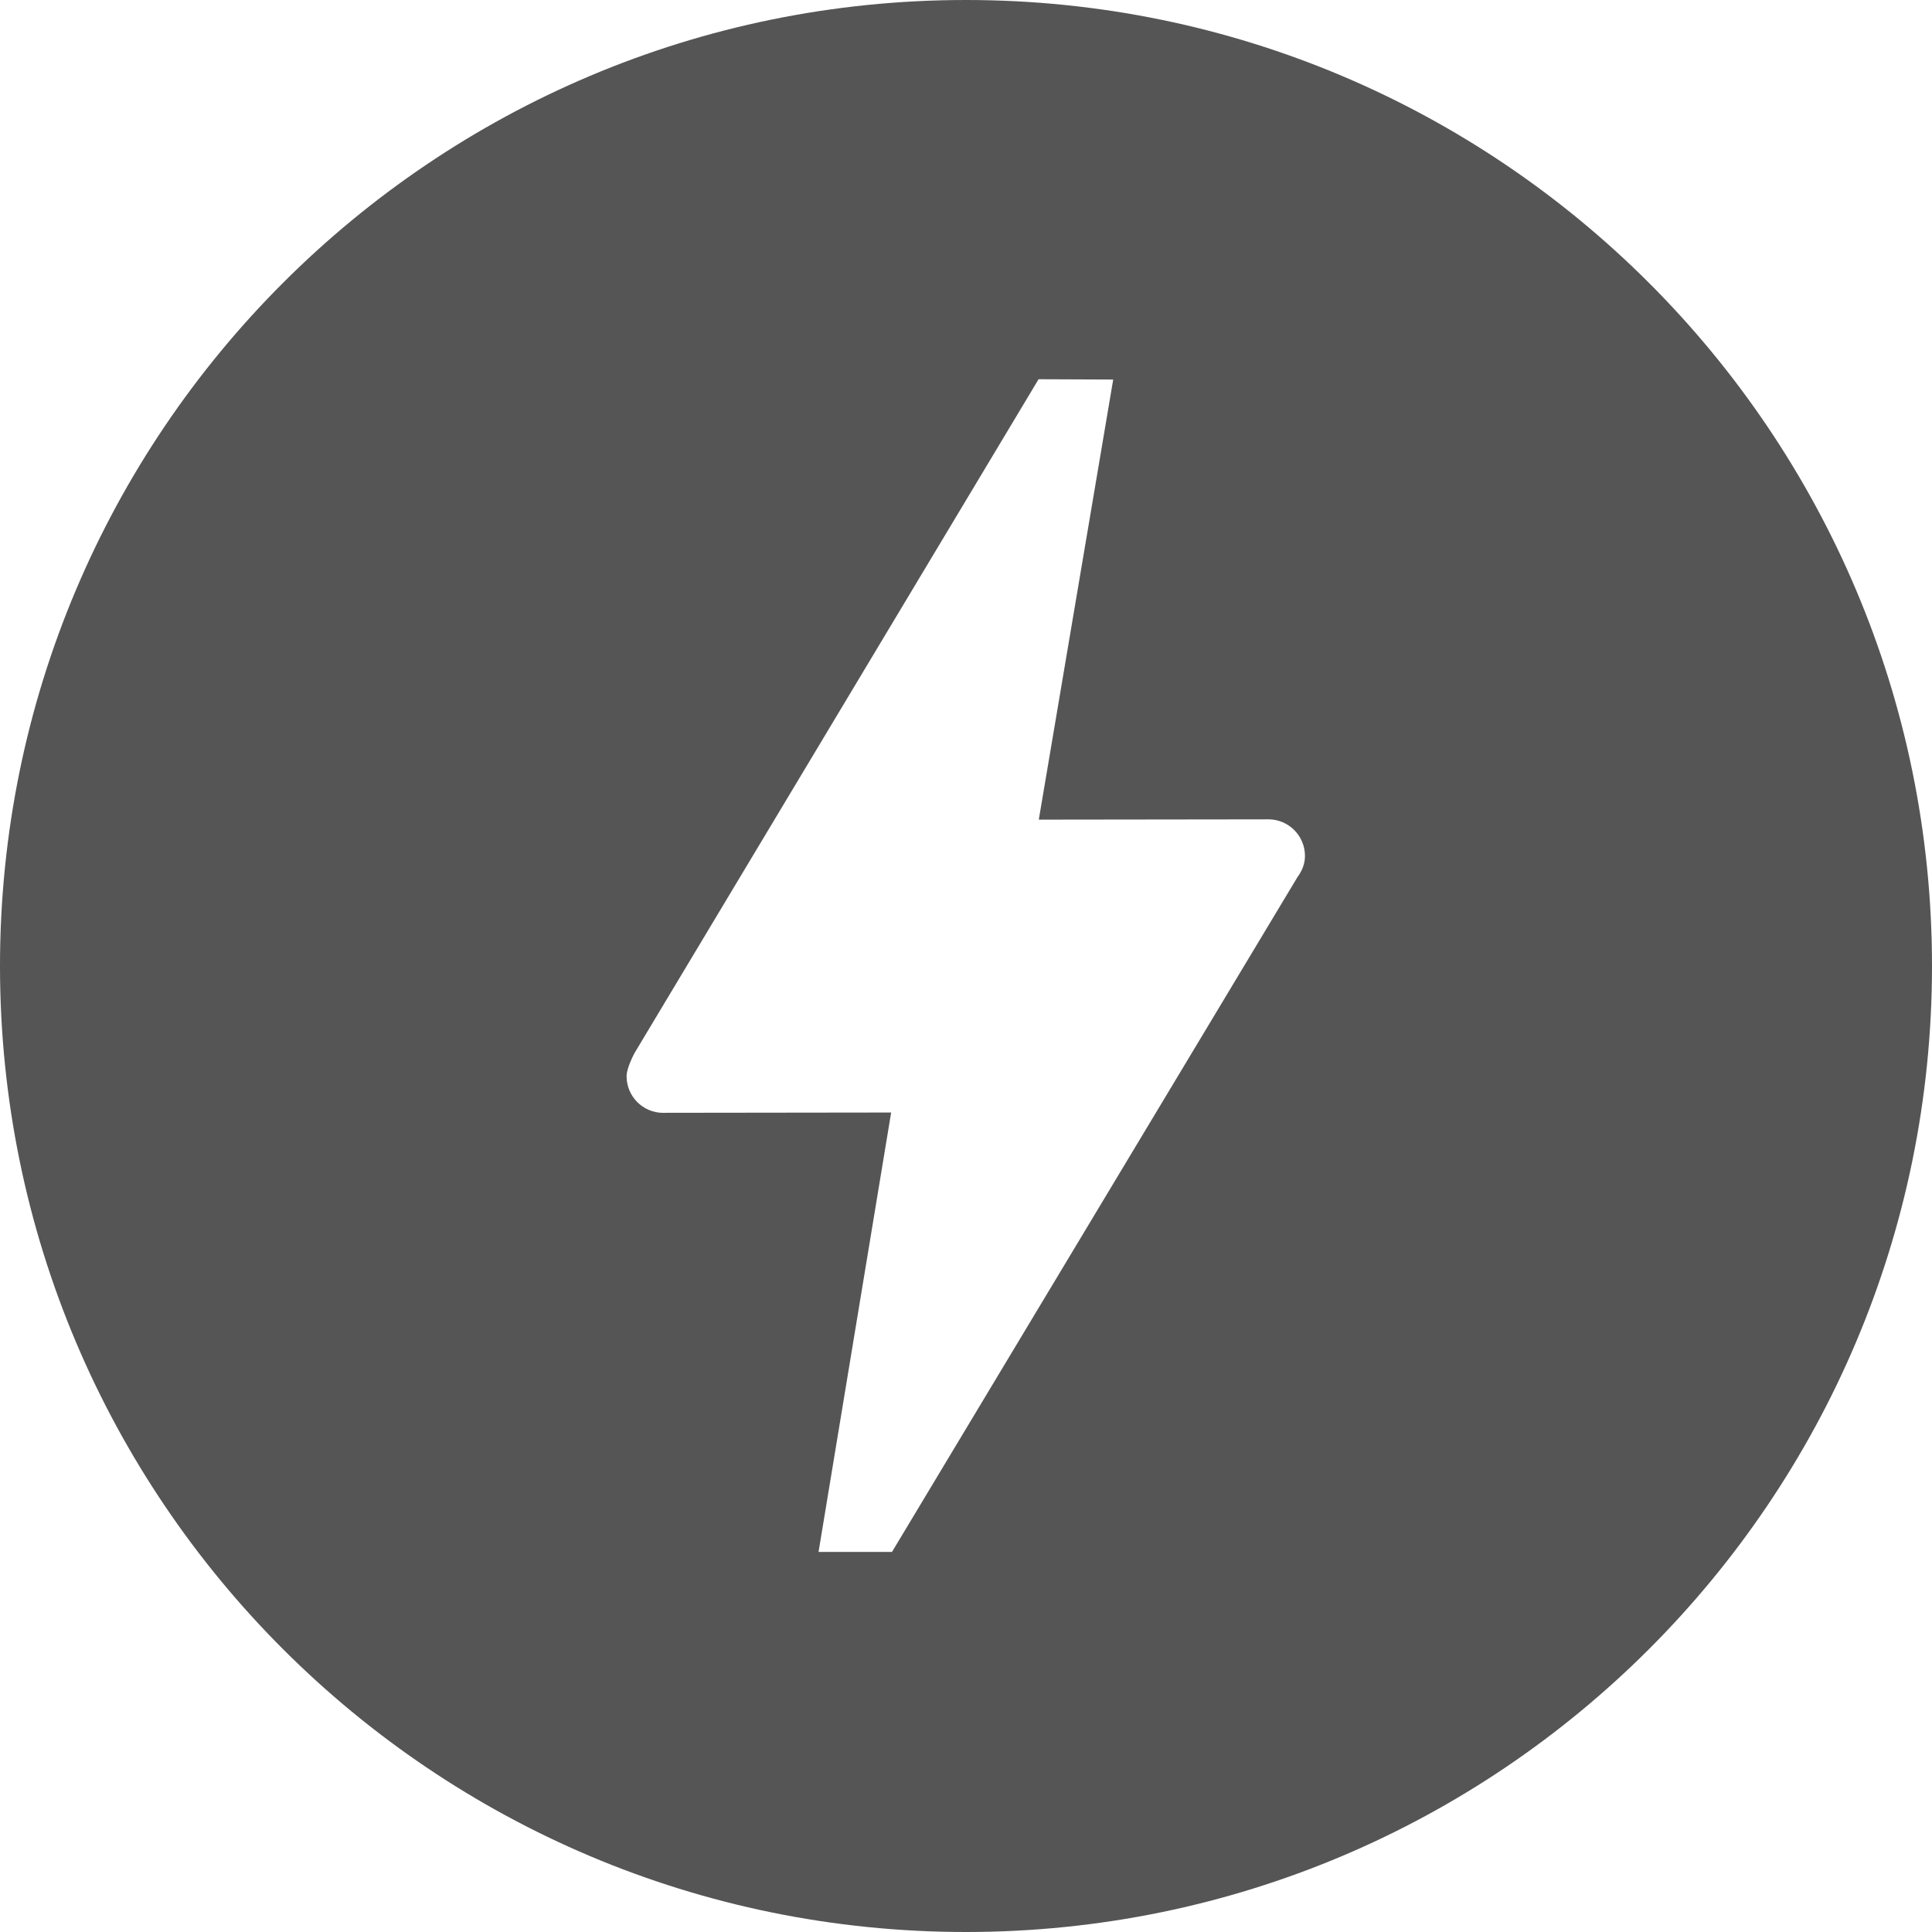
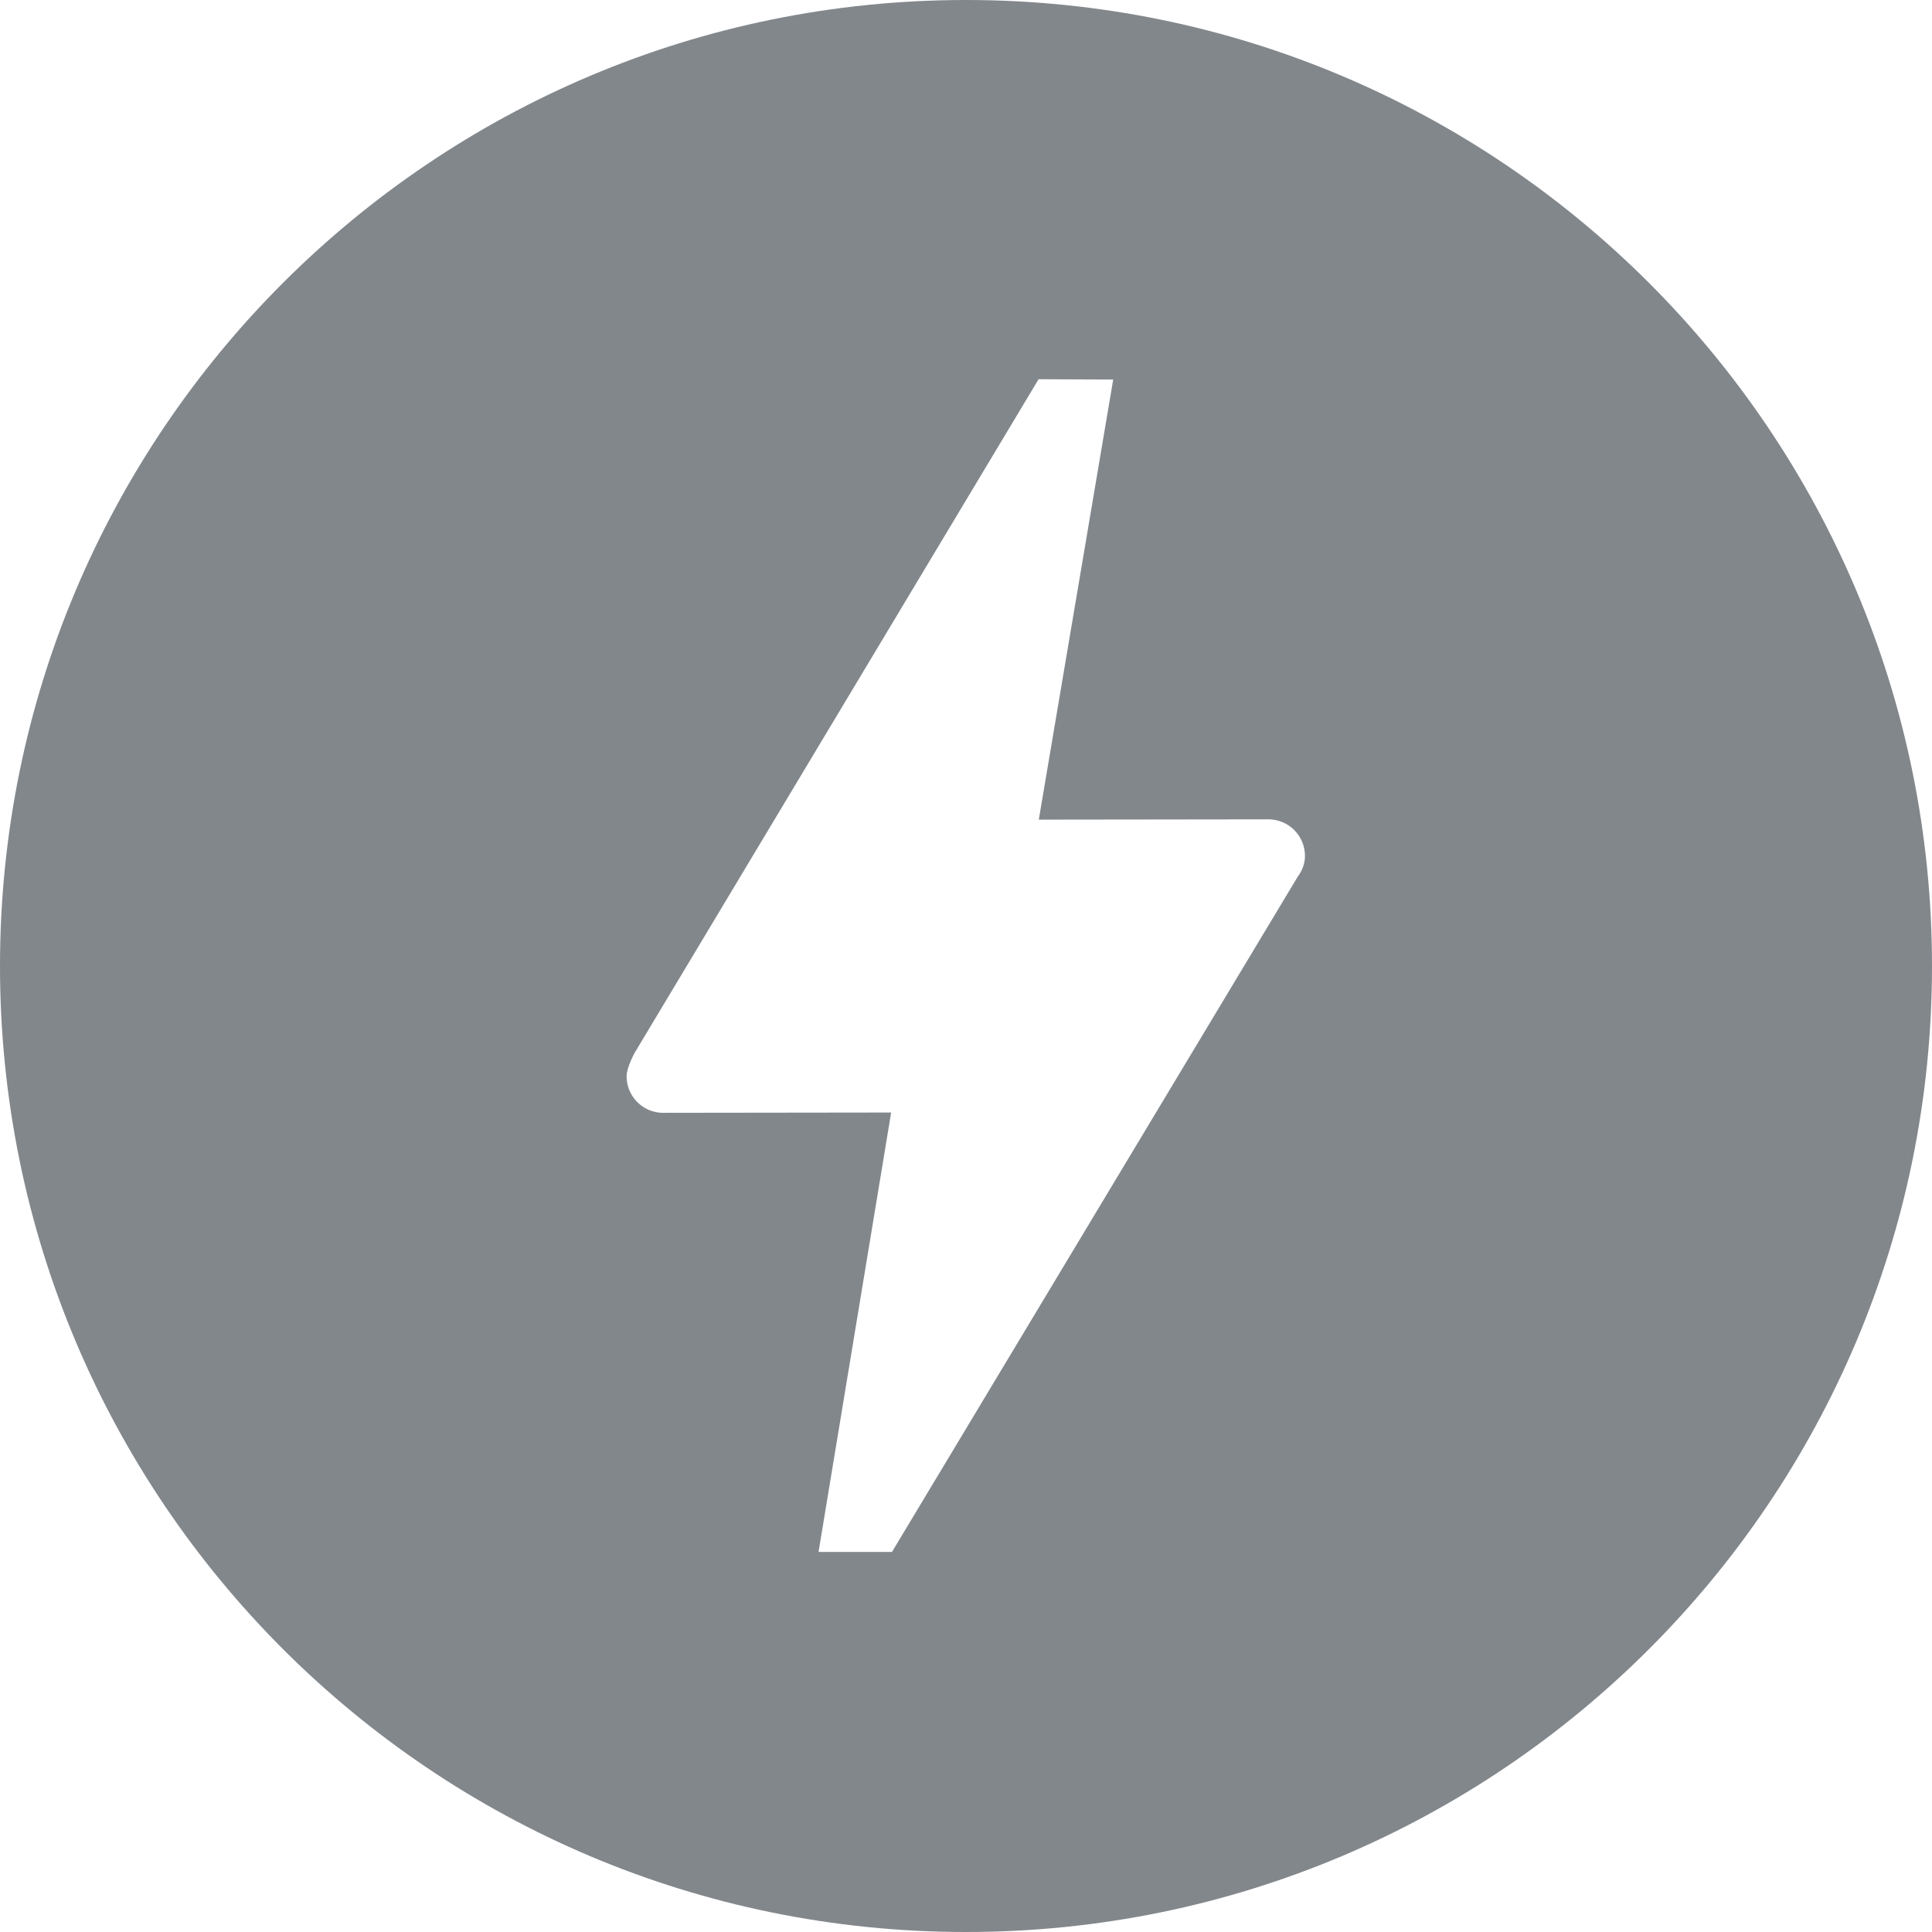
<svg xmlns="http://www.w3.org/2000/svg" width="62px" height="62px" viewBox="0 0 62 62" version="1.1">
-   <g id="AMP-Icon" fill="#555555">
+   <g id="AMP-Icon" fill="#82878c">
    <path d="M41.629,28.161 L28.624,49.804 L26.268,49.804 L28.598,35.702 L21.384,35.711 C21.384,35.711 21.316,35.713 21.284,35.713 C20.634,35.713 20.108,35.187 20.108,34.537 C20.108,34.258 20.367,33.786 20.367,33.786 L33.329,12.17 L35.724,12.18 L33.336,26.303 L40.587,26.294 C40.587,26.294 40.665,26.293 40.702,26.293 C41.352,26.293 41.878,26.819 41.878,27.469 C41.878,27.733 41.775,27.964 41.628,28.16 L41.629,28.161 Z M31,0 C13.879,0 0,13.88 0,31 C0,48.121 13.879,62 31,62 C48.12,62 62,48.121 62,31 C62,13.88 48.12,0 31,0 L31,0 Z" id="Fill-1" />
  </g>
</svg>
